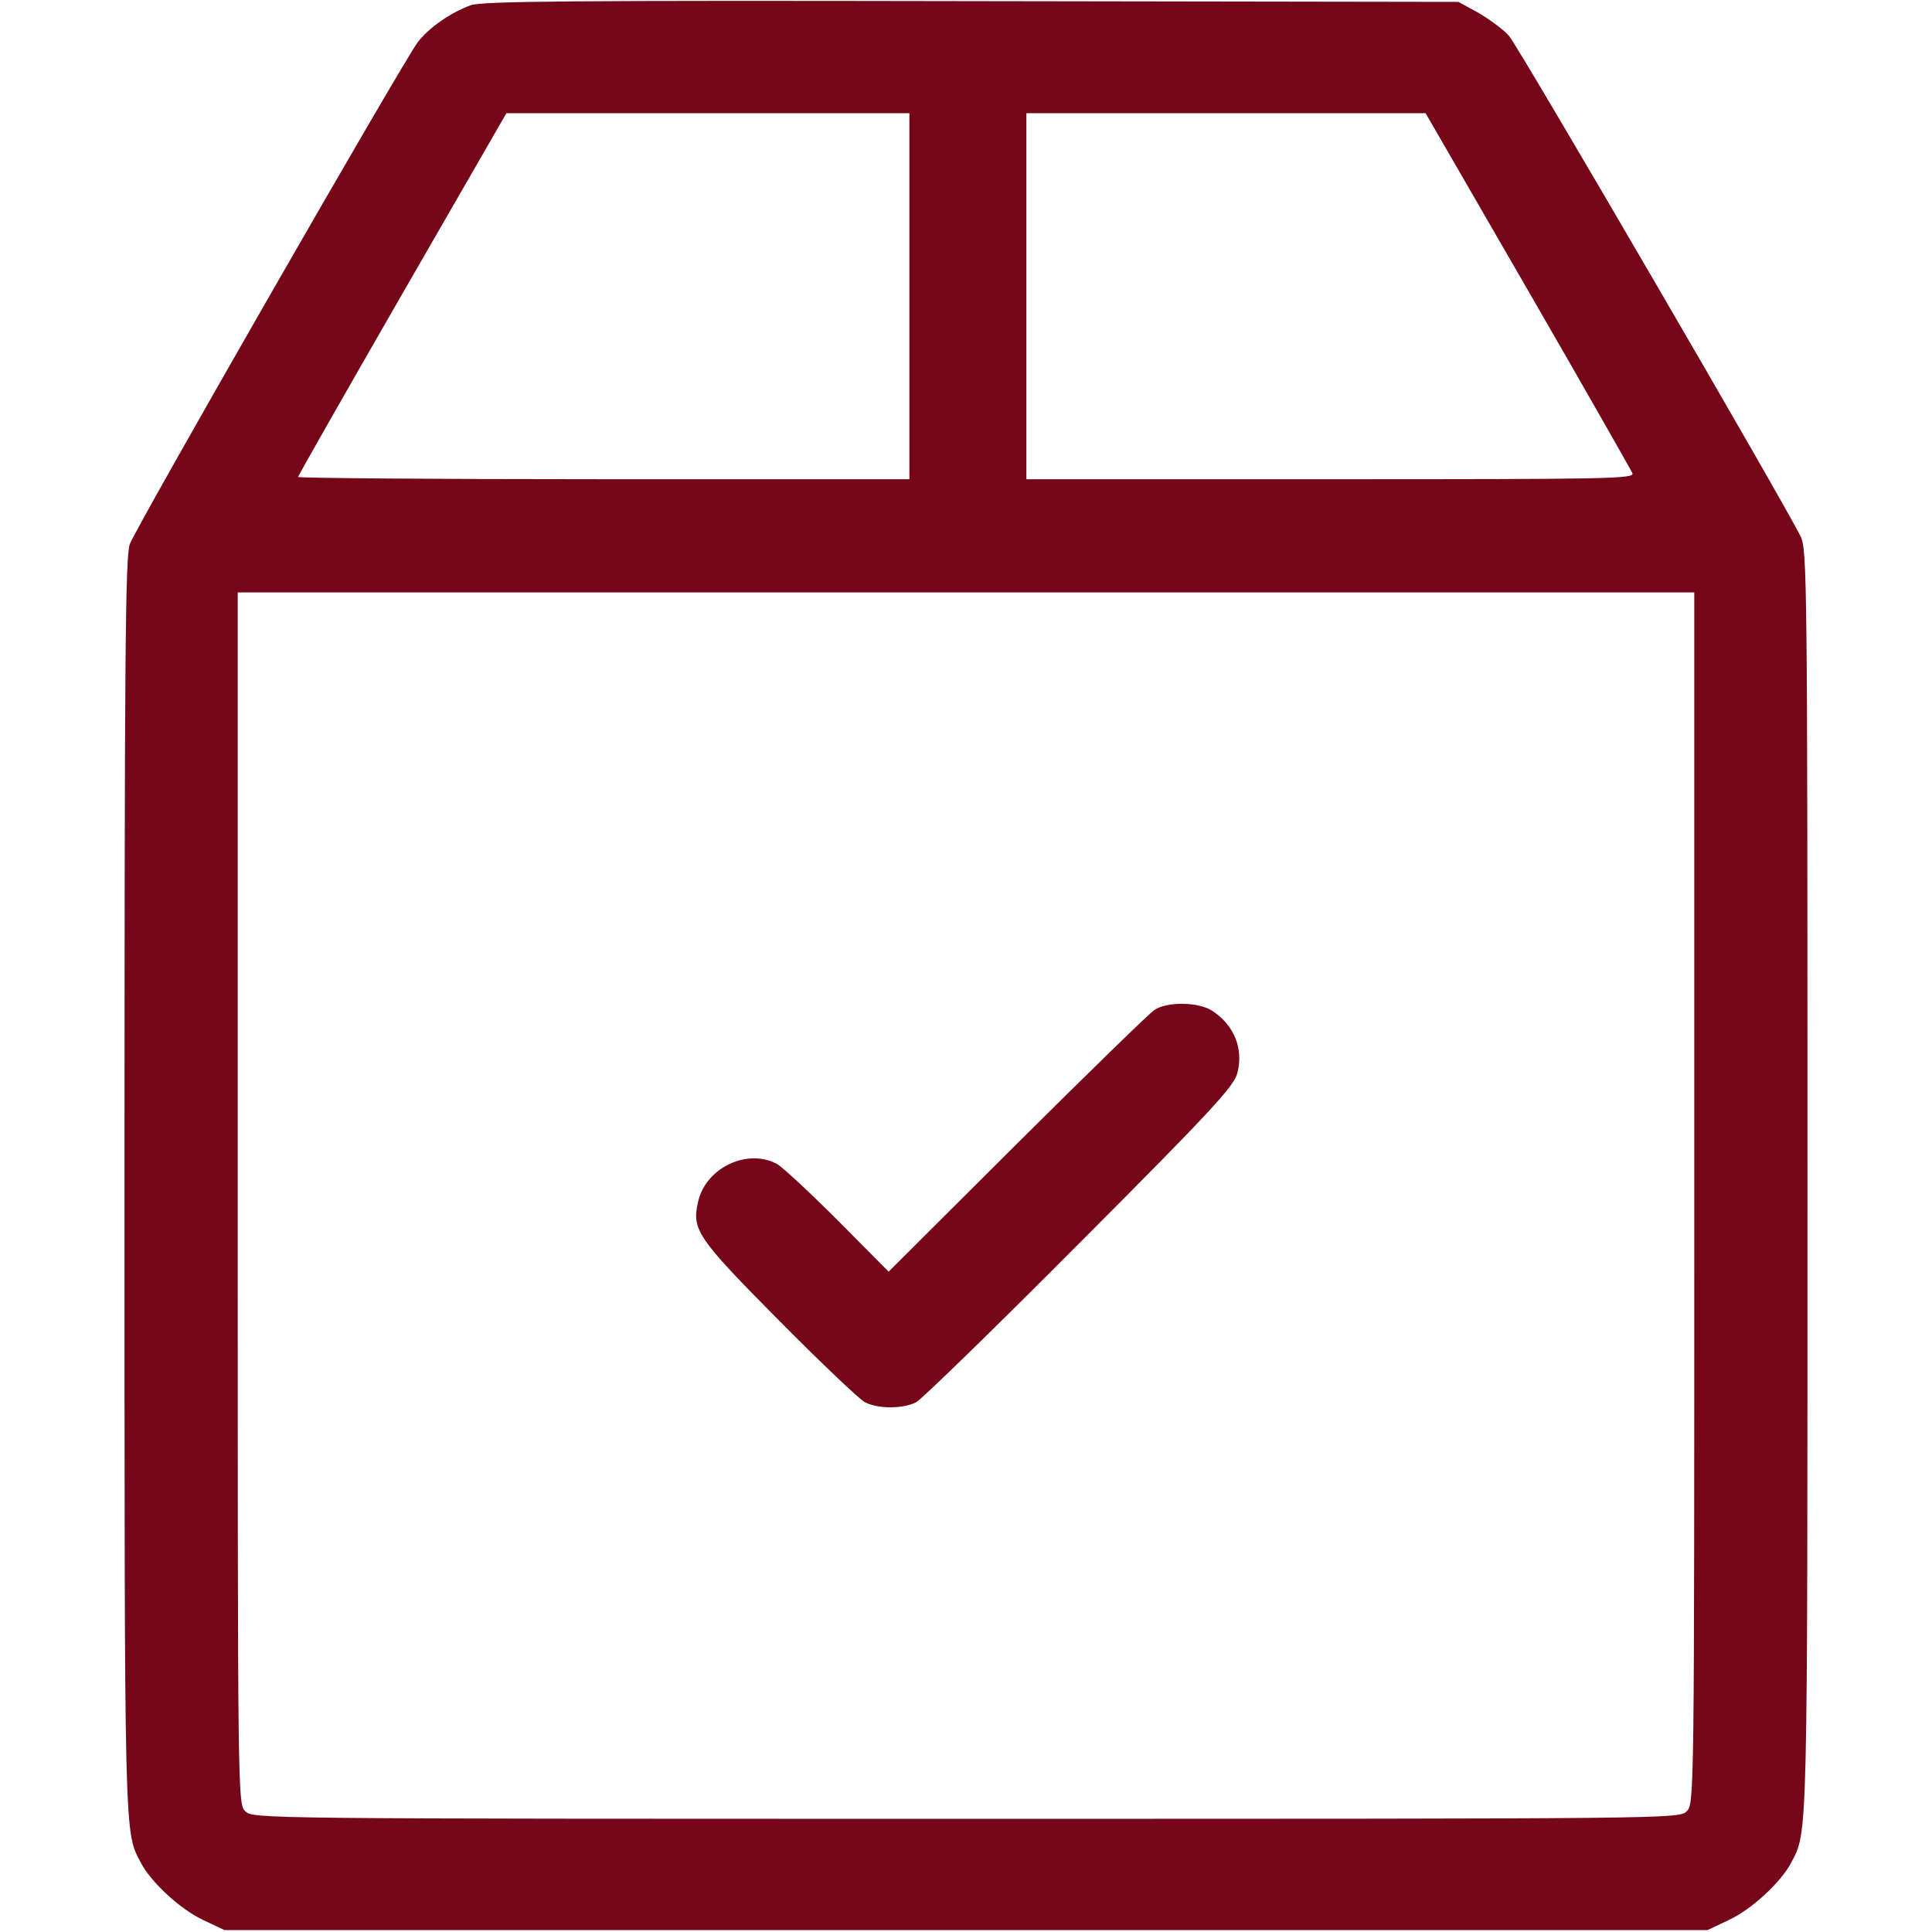
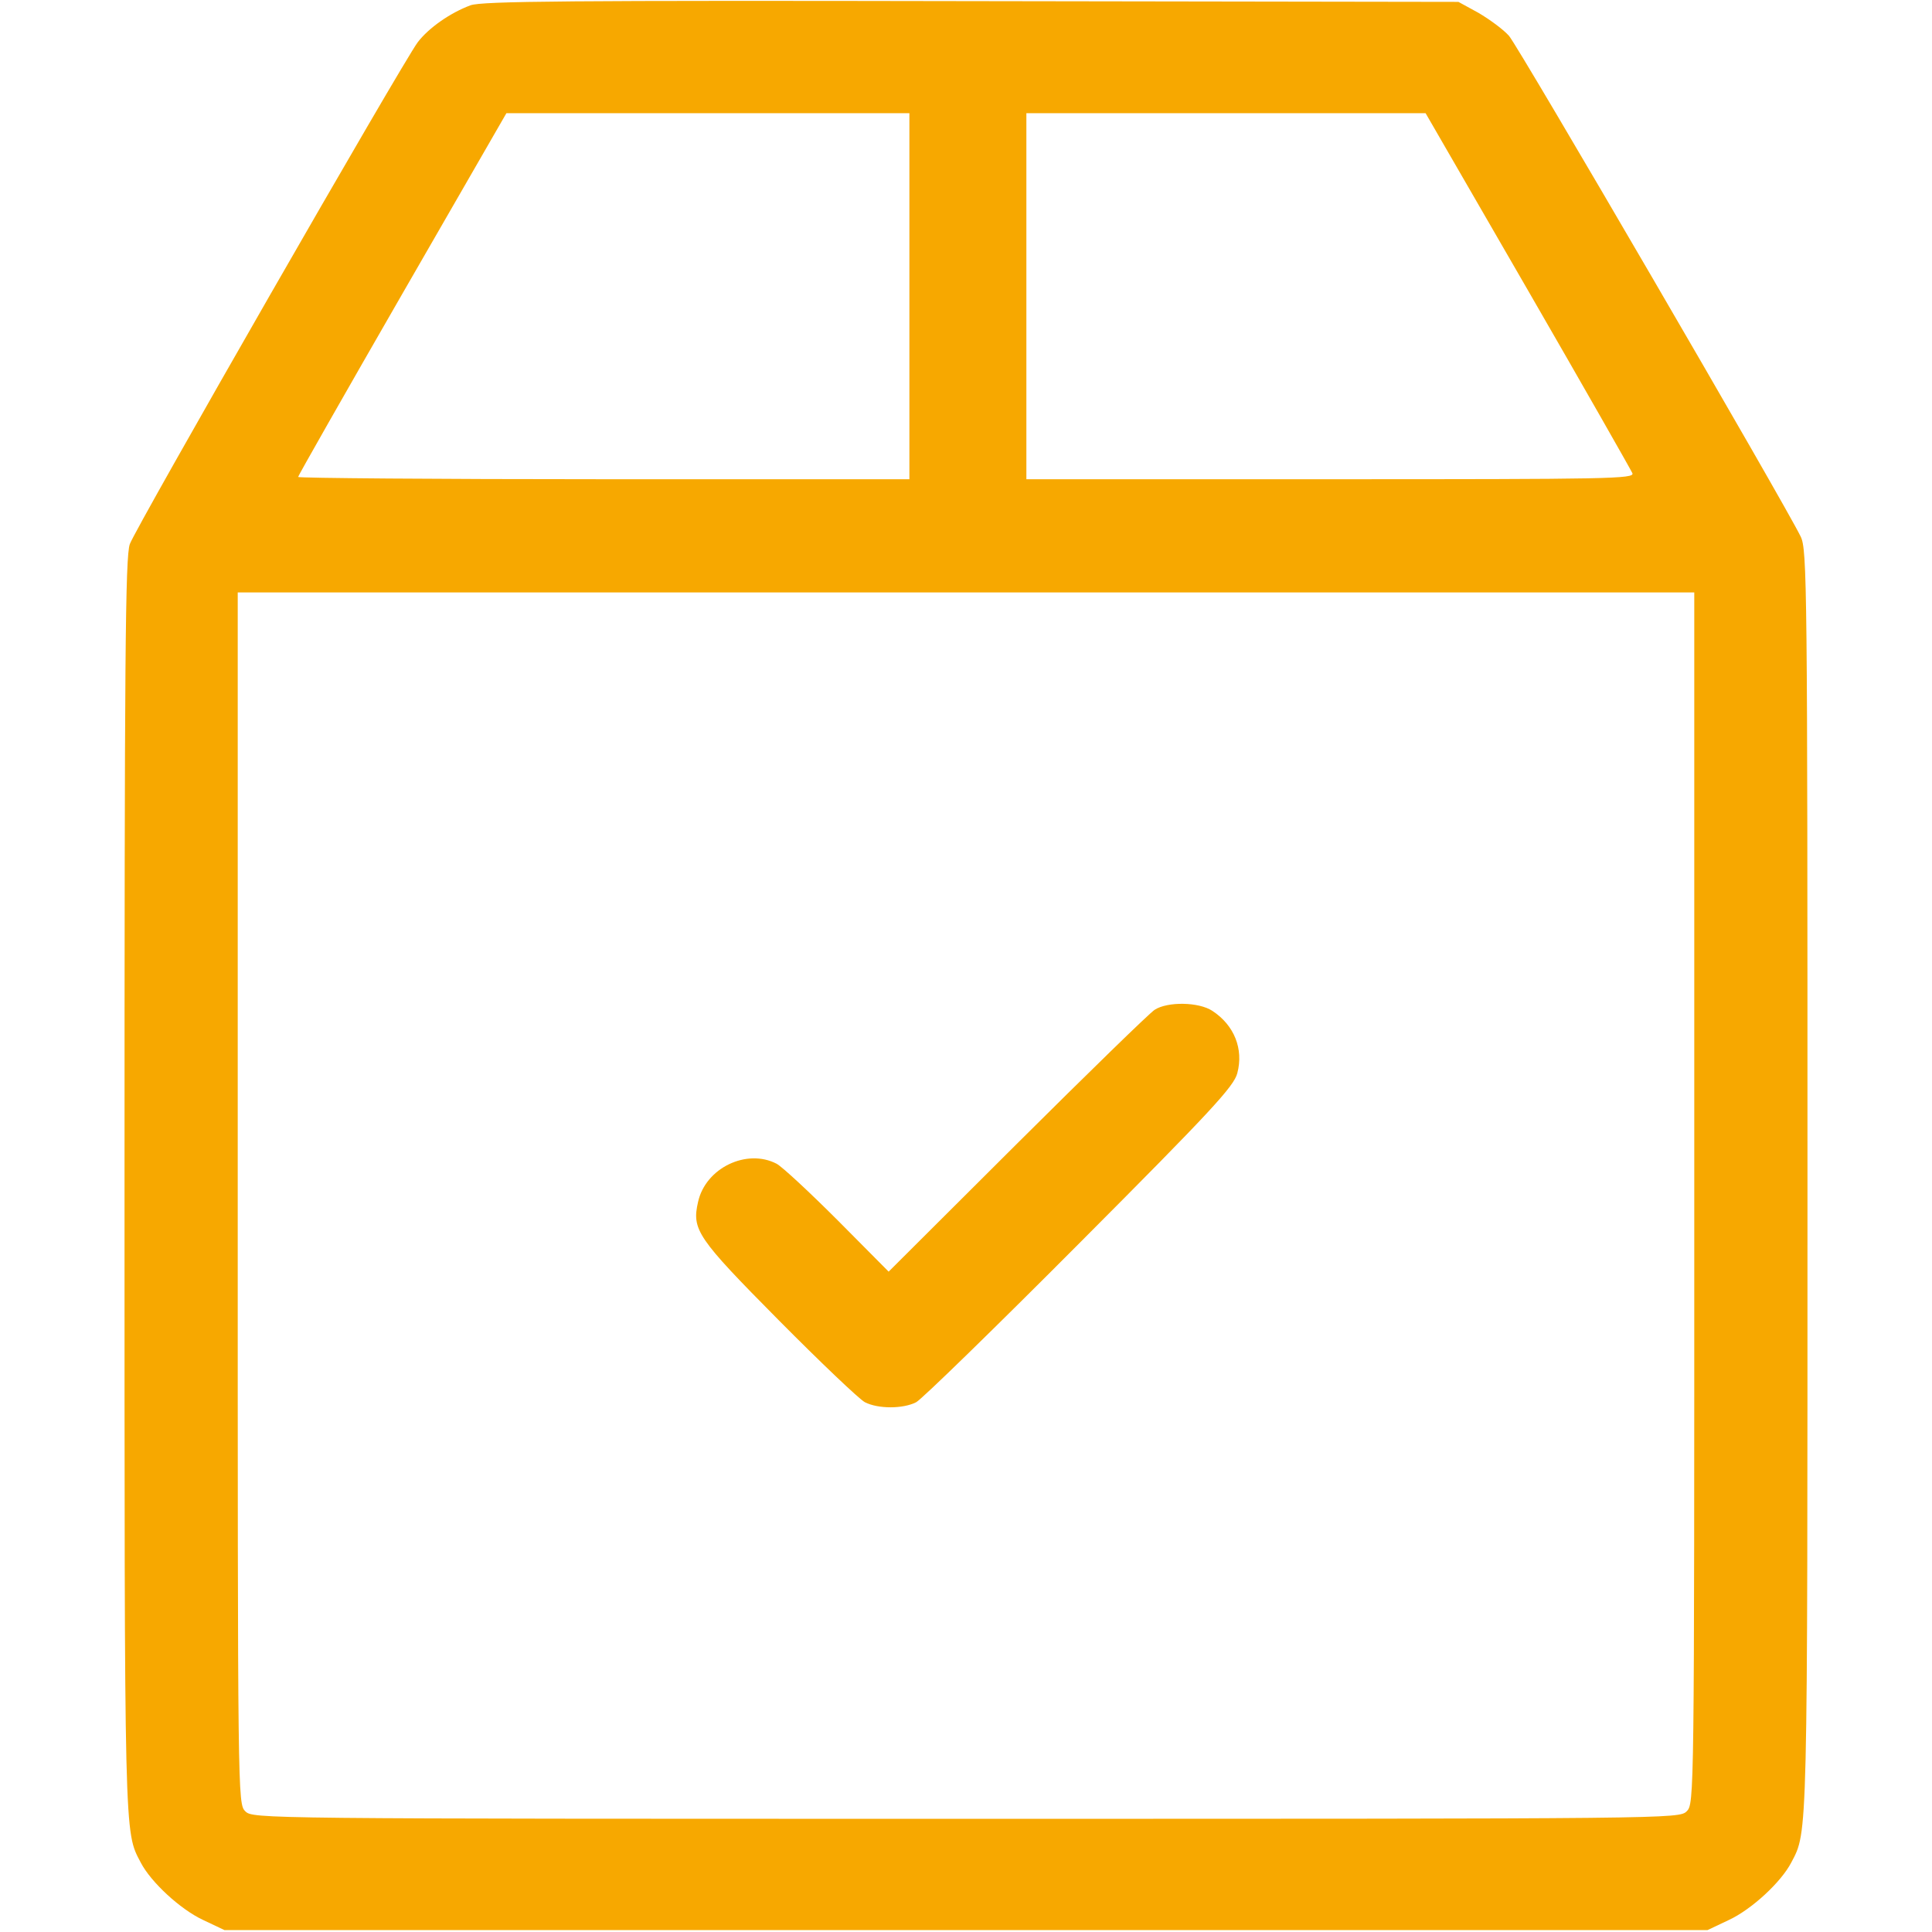
<svg xmlns="http://www.w3.org/2000/svg" width="512" height="512" viewBox="0 0 512 512" fill="none">
-   <path d="M124.7 1.4C119.3 3.4 113.6 7.4 110.7 11.2C106.6 16.7 35.9 139.9 34.4 144.2C33.2 147.6 33 173.7 33 314.4C33 489 32.9 485.2 37.3 493.6C40 498.8 47.8 506 53.8 508.8L59.5 511.5H256H452.5L458.2 508.8C464.2 506 472 498.8 474.7 493.6C479.1 485.2 479 489.1 479 313.2C479 154.4 478.9 145.7 477.2 142.2C473.1 133.7 402.4 12.3 399.9 9.5C398.4 7.8 394.7 5.1 391.8 3.4L386.5 0.5L257.5 0.3C150.7 0.1 127.8 0.3 124.7 1.4ZM241 78.5V127H160C115.5 127 79 126.7 79 126.4C79 126.1 91.4 104.3 106.6 77.9L134.2 30H187.6H241V78.5ZM404.9 76.9C419.8 102.7 432.2 124.5 432.6 125.4C433.2 126.9 426.7 127 352.6 127H272V78.5V30H324.9H377.8L404.9 76.9ZM449 317.5C449 476.7 449 478 447 480C445 482 443.7 482 256 482C68.3 482 67 482 65 480C63 478 63 476.7 63 317.5V157H256H449V317.5Z" fill="#760718" />
-   <path d="M306 267.6C304.6 268.5 288.2 284.5 269.5 303.1L235.5 337L222 323.4C214.6 316 207.3 309.2 205.8 308.4C197.9 304.3 187 309.5 185 318.5C183.3 325.9 184.7 328 206.3 349.8C217.4 361 227.7 370.8 229.2 371.6C232.7 373.4 239.3 373.4 242.8 371.6C244.3 370.8 263.8 351.8 286.2 329.3C321.1 294.3 327 287.9 327.9 284.4C329.6 278 327.1 271.7 321.3 267.9C317.7 265.5 309.4 265.4 306 267.6Z" fill="#760718" />
+   <path d="M124.7 1.4C119.3 3.4 113.6 7.4 110.7 11.2C106.6 16.7 35.9 139.9 34.4 144.2C33.2 147.6 33 173.7 33 314.4C33 489 32.9 485.2 37.3 493.6C40 498.8 47.8 506 53.8 508.8L59.5 511.5H256H452.5L458.2 508.8C464.2 506 472 498.8 474.7 493.6C479.1 485.2 479 489.1 479 313.2C479 154.4 478.9 145.7 477.2 142.2C473.1 133.7 402.4 12.3 399.9 9.5C398.4 7.8 394.7 5.1 391.8 3.4L386.5 0.5L257.5 0.3C150.7 0.1 127.8 0.3 124.7 1.4ZM241 78.5V127H160C115.5 127 79 126.7 79 126.4C79 126.1 91.4 104.3 106.6 77.9L134.2 30H187.6H241V78.5ZM404.9 76.9C419.8 102.7 432.2 124.5 432.6 125.4C433.2 126.9 426.7 127 352.6 127H272V78.5V30H324.9H377.8L404.9 76.9ZM449 317.5C449 476.7 449 478 447 480C445 482 443.7 482 256 482C68.3 482 67 482 65 480C63 478 63 476.7 63 317.5V157H256H449V317.5Z" fill="#f7a800" />
+   <path d="M306 267.6C304.6 268.5 288.2 284.5 269.5 303.1L235.5 337L222 323.4C214.6 316 207.3 309.2 205.8 308.4C197.9 304.3 187 309.5 185 318.5C183.3 325.9 184.7 328 206.3 349.8C217.4 361 227.7 370.8 229.2 371.6C232.7 373.4 239.3 373.4 242.8 371.6C244.3 370.8 263.8 351.8 286.2 329.3C321.1 294.3 327 287.9 327.9 284.4C329.6 278 327.1 271.7 321.3 267.9C317.7 265.5 309.4 265.4 306 267.6Z" fill="#f7a800" />
</svg>
